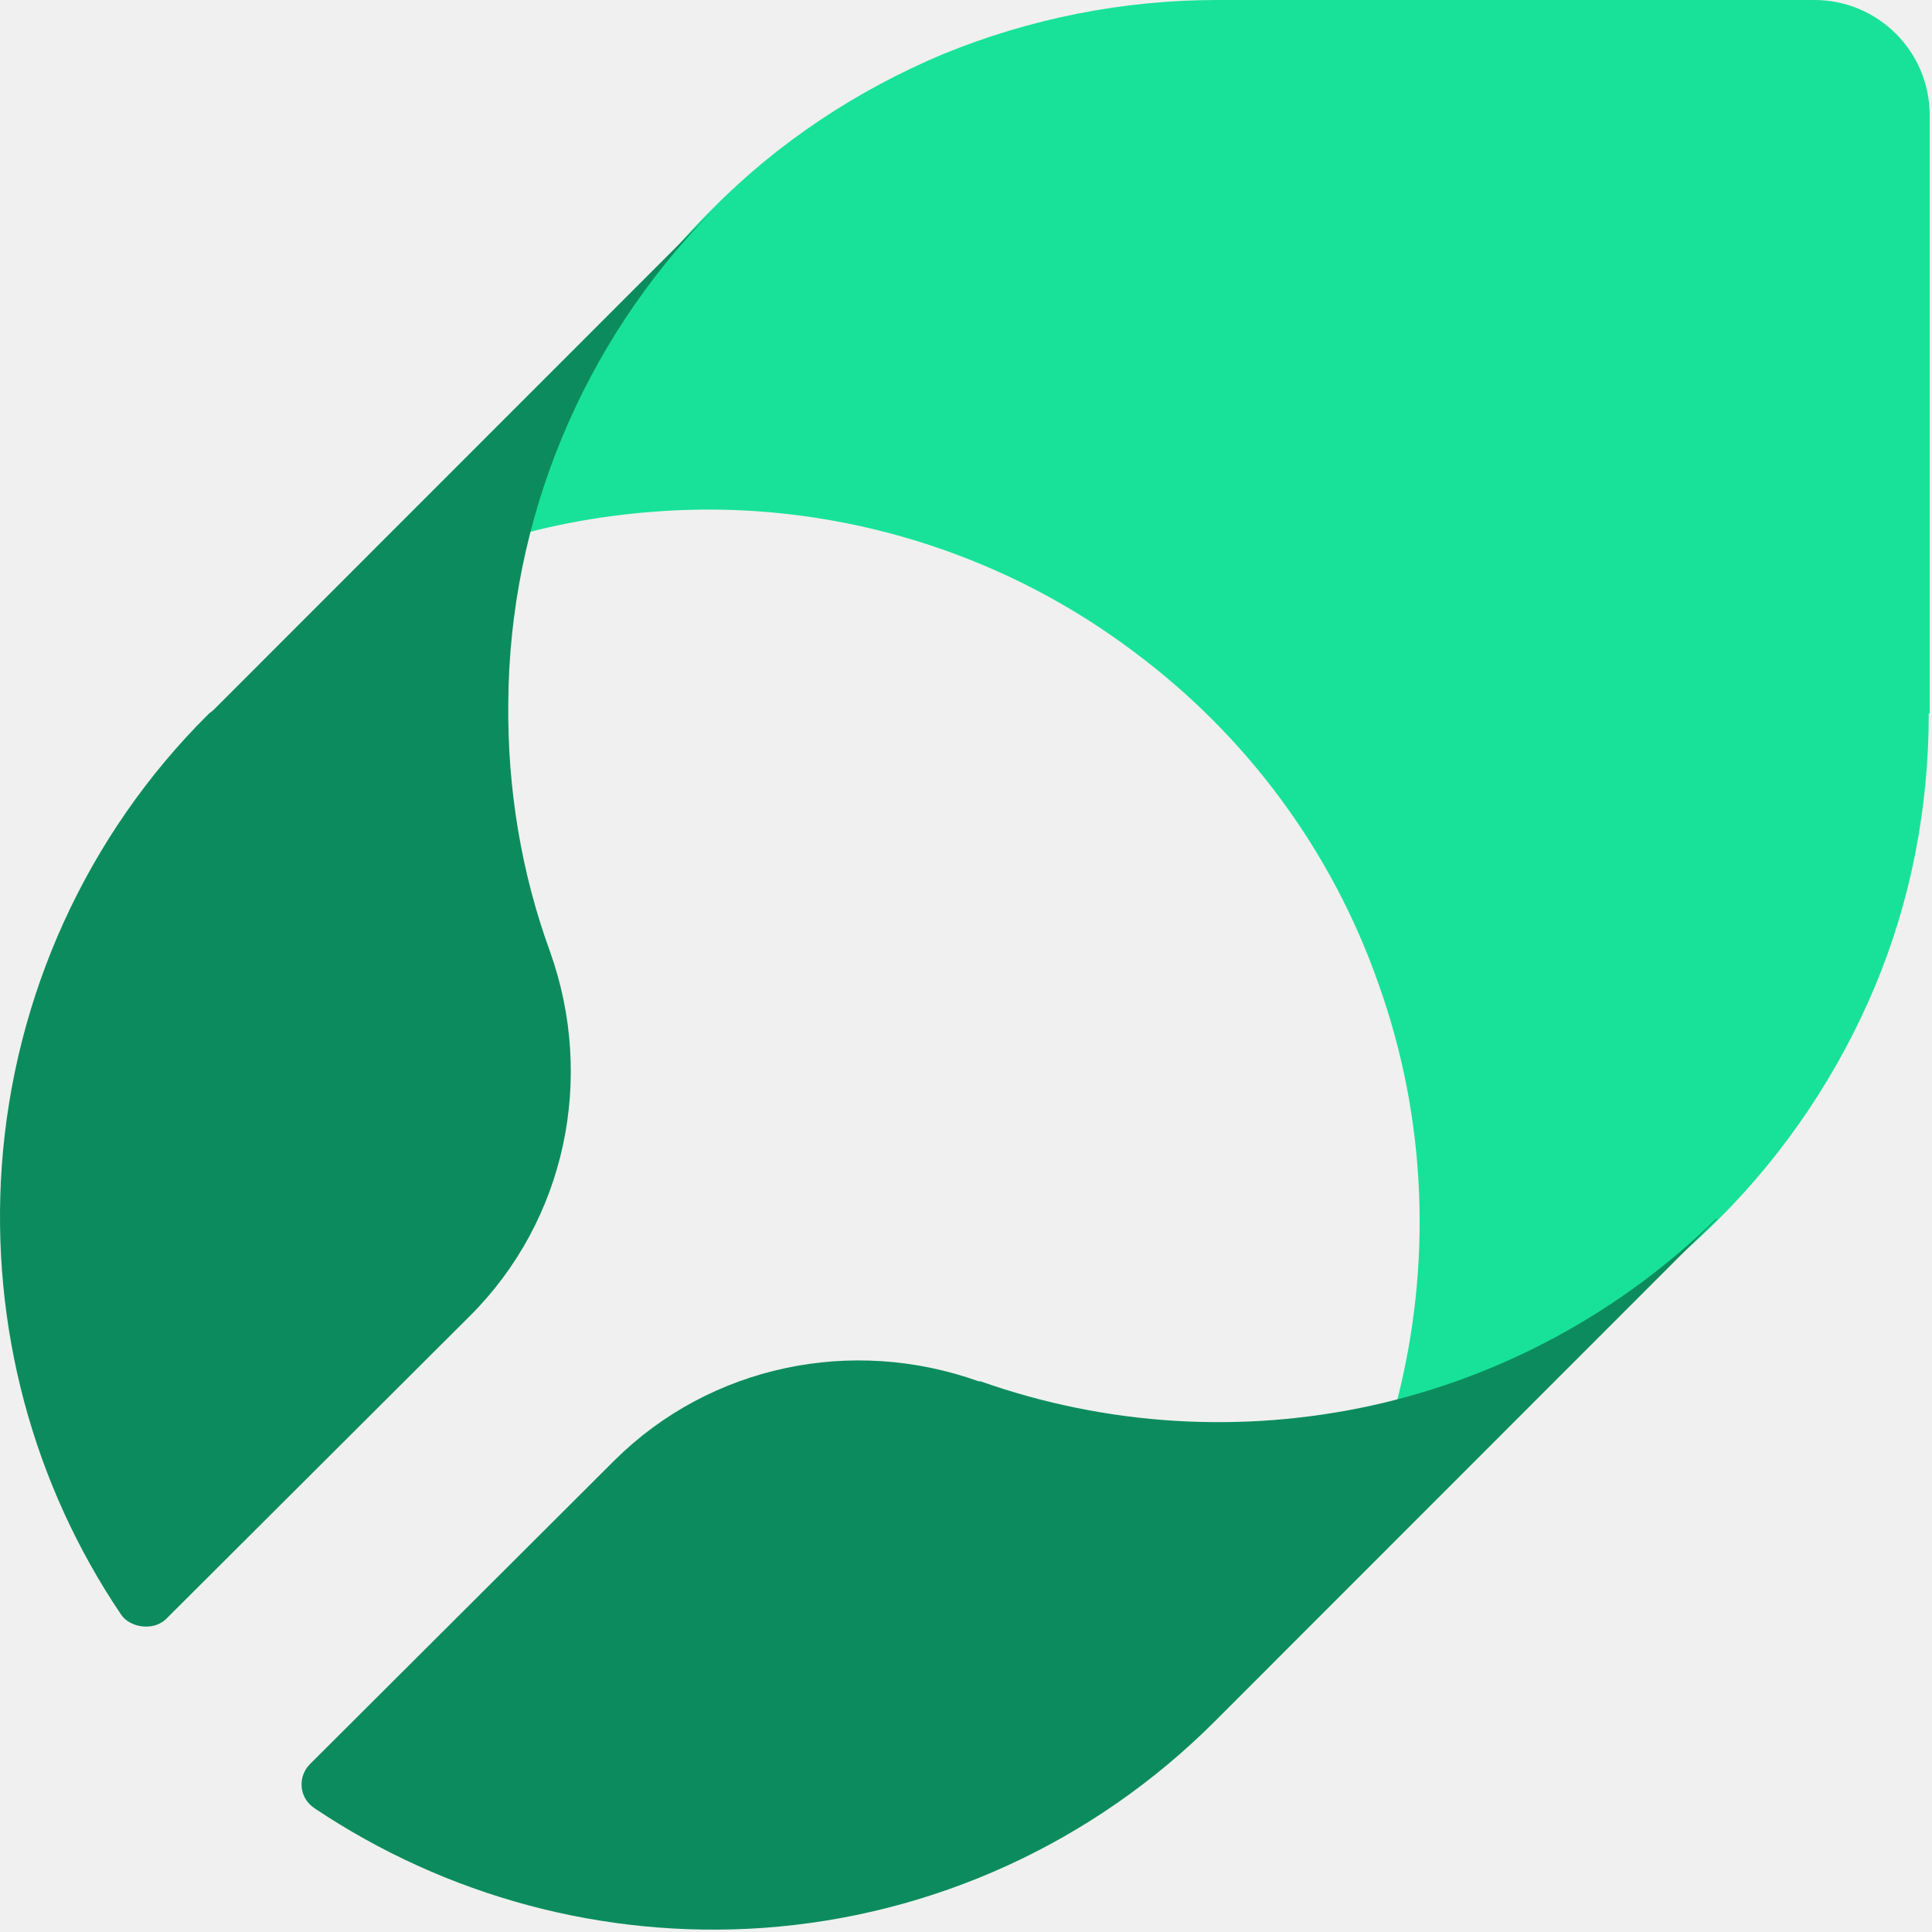
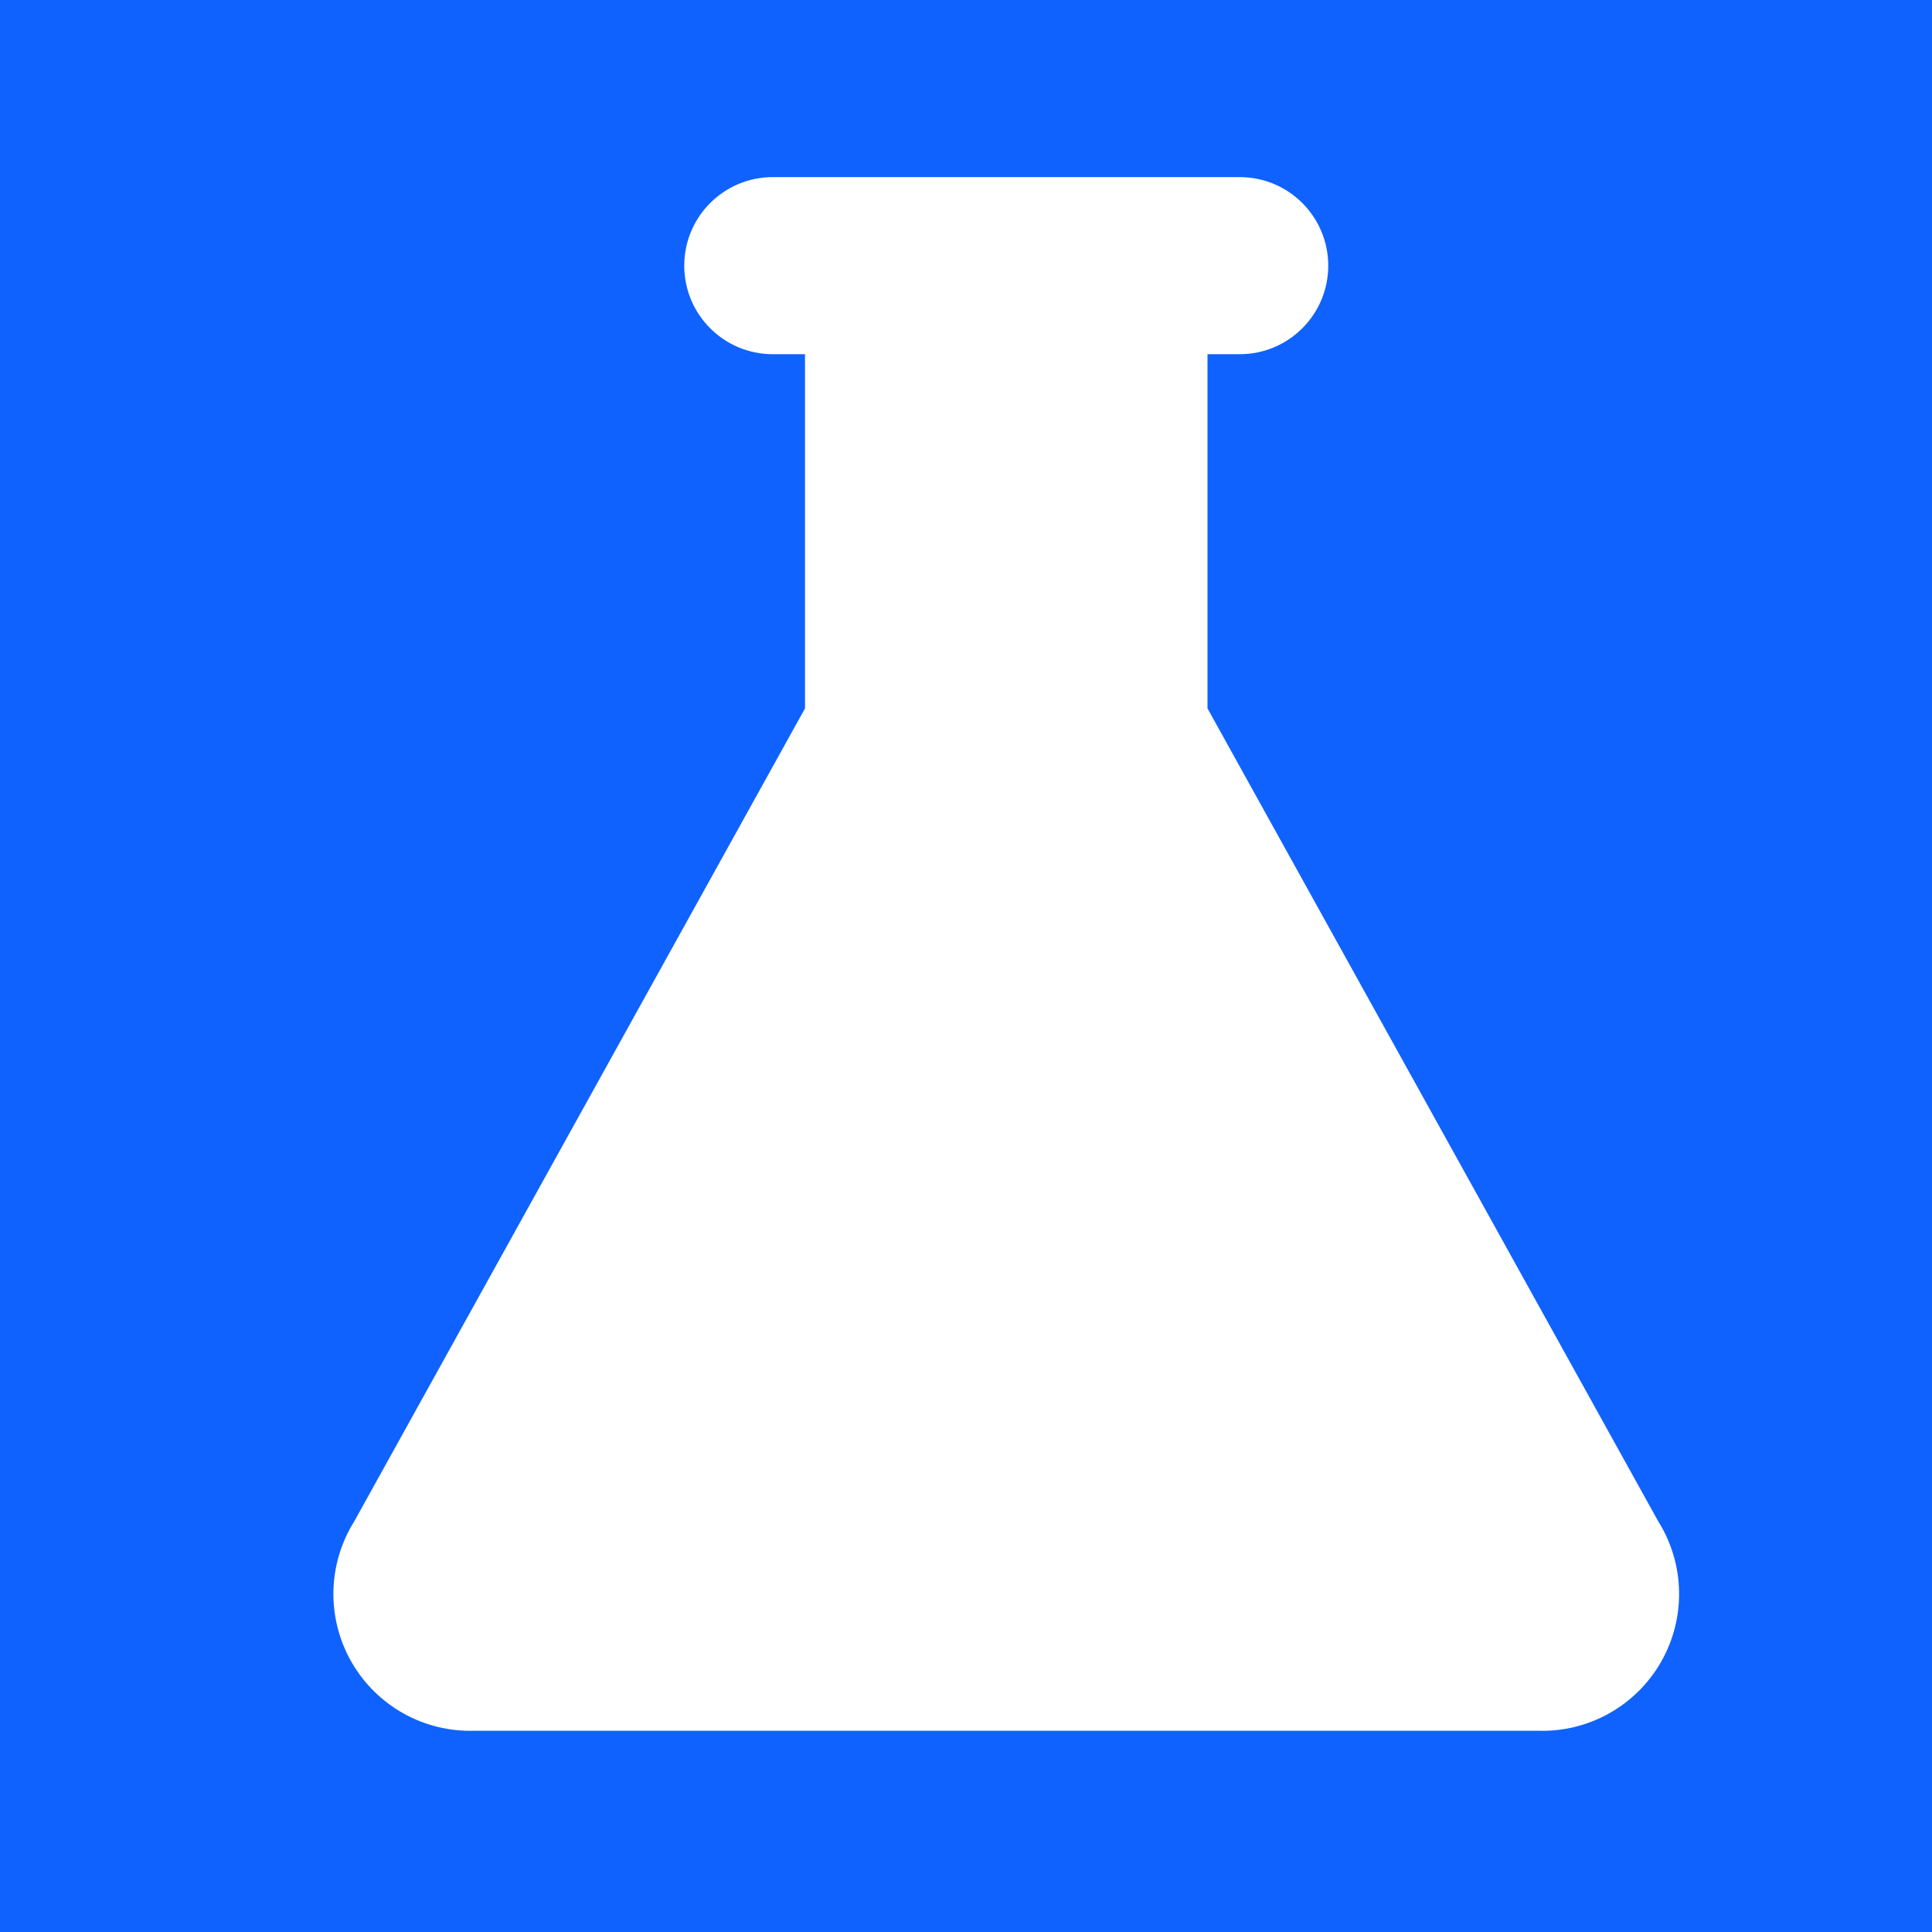
- <svg xmlns="http://www.w3.org/2000/svg" width="502" height="502" viewBox="0 0 502 502" fill="none">
-   <path d="M501.402 185.33V29.962C501.402 13.29 487.876 0 471.453 0H316.156C291.763 0 267.611 4.832 245.15 14.014C222.689 23.438 202.16 36.969 185.012 54.367L183.804 55.575C161.101 78.53 144.92 107.042 136.708 138.454C151.441 134.588 166.656 132.655 181.871 132.413C222.447 131.93 262.298 144.978 294.661 169.383C323.885 191.13 346.104 221.092 358.18 255.645C370.739 290.681 372.188 328.859 362.769 364.862C393.925 356.647 422.666 340.457 445.611 317.744L446.818 316.536C463.966 299.38 477.732 278.841 487.151 256.37C496.571 233.898 501.16 209.735 501.16 185.33H501.402Z" fill="#18E299" />
-   <path d="M132.071 182.706C132.312 135.044 151.32 89.307 184.764 55.125L55.557 184.391C55.076 184.873 54.594 185.113 54.113 185.595C22.593 216.888 3.586 258.774 0.458 303.066C-2.43 344.47 8.397 385.392 31.496 419.575C33.699 422.835 39.677 423.907 43.046 420.778L122.206 341.822C146.989 317.028 154.689 280.198 142.899 247.219C135.44 226.758 131.831 204.852 132.071 182.706Z" fill="#0C8C5E" />
-   <path d="M446.067 316.547C421.284 340.86 390.245 357.71 356.56 365.172C322.634 372.635 287.506 370.468 254.783 358.914C254.783 358.914 254.542 358.914 254.301 358.914C221.338 347.118 184.525 354.821 159.742 379.375L80.581 458.331C77.212 461.701 77.694 467.238 81.784 469.885C115.95 492.754 156.855 503.827 198.24 500.938C242.512 497.809 284.137 478.792 315.656 447.258L316.859 446.054L446.067 316.788V316.547Z" fill="#0C8C5E" />
+ <svg xmlns="http://www.w3.org/2000/svg" viewBox="0 0 24 24">
+   <rect width="24" height="24" fill="#0f62fe" />
+   <path fill="#ffffff" d="M8.6 2.2h6.8a1.1 1.1 0 0 1 0 2.2h-0.4v4.4l5.6 10.1a1.7 1.7 0 0 1-1.5 2.6H5.9a1.7 1.7 0 0 1-1.5-2.6L10 8.8V4.4H9.6a1.1 1.1 0 0 1 0-2.2Z" />
</svg>
